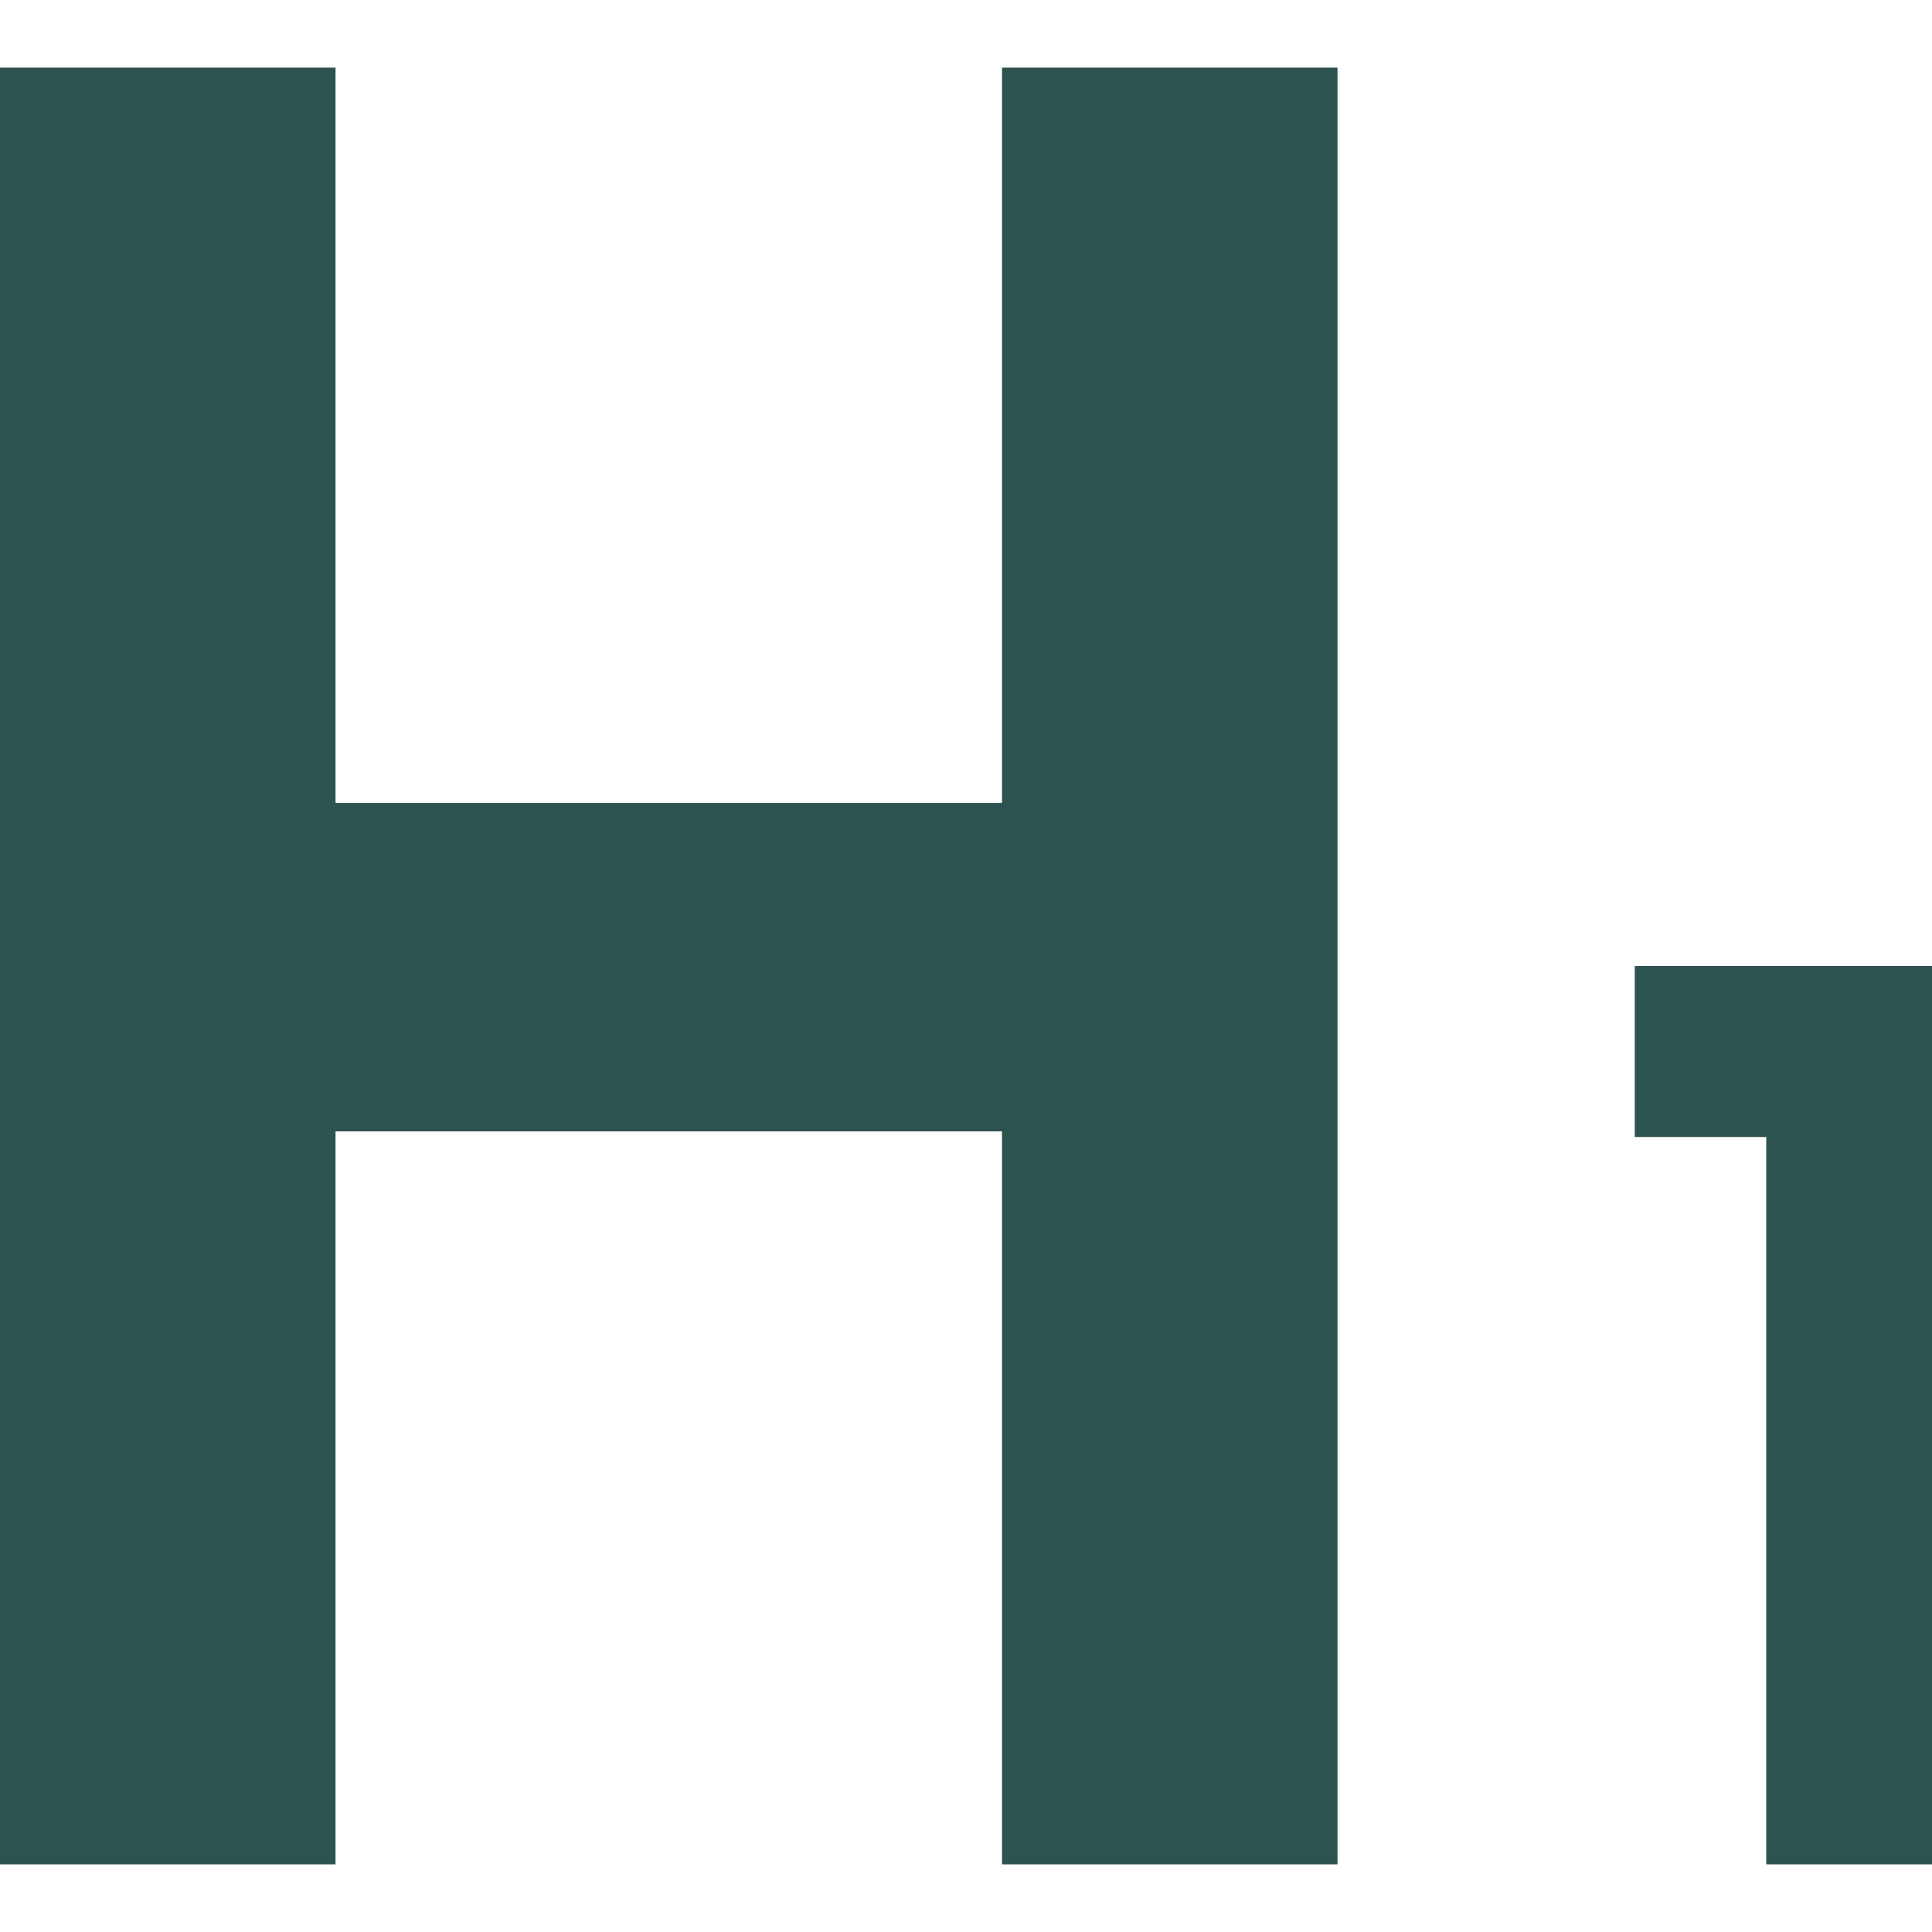
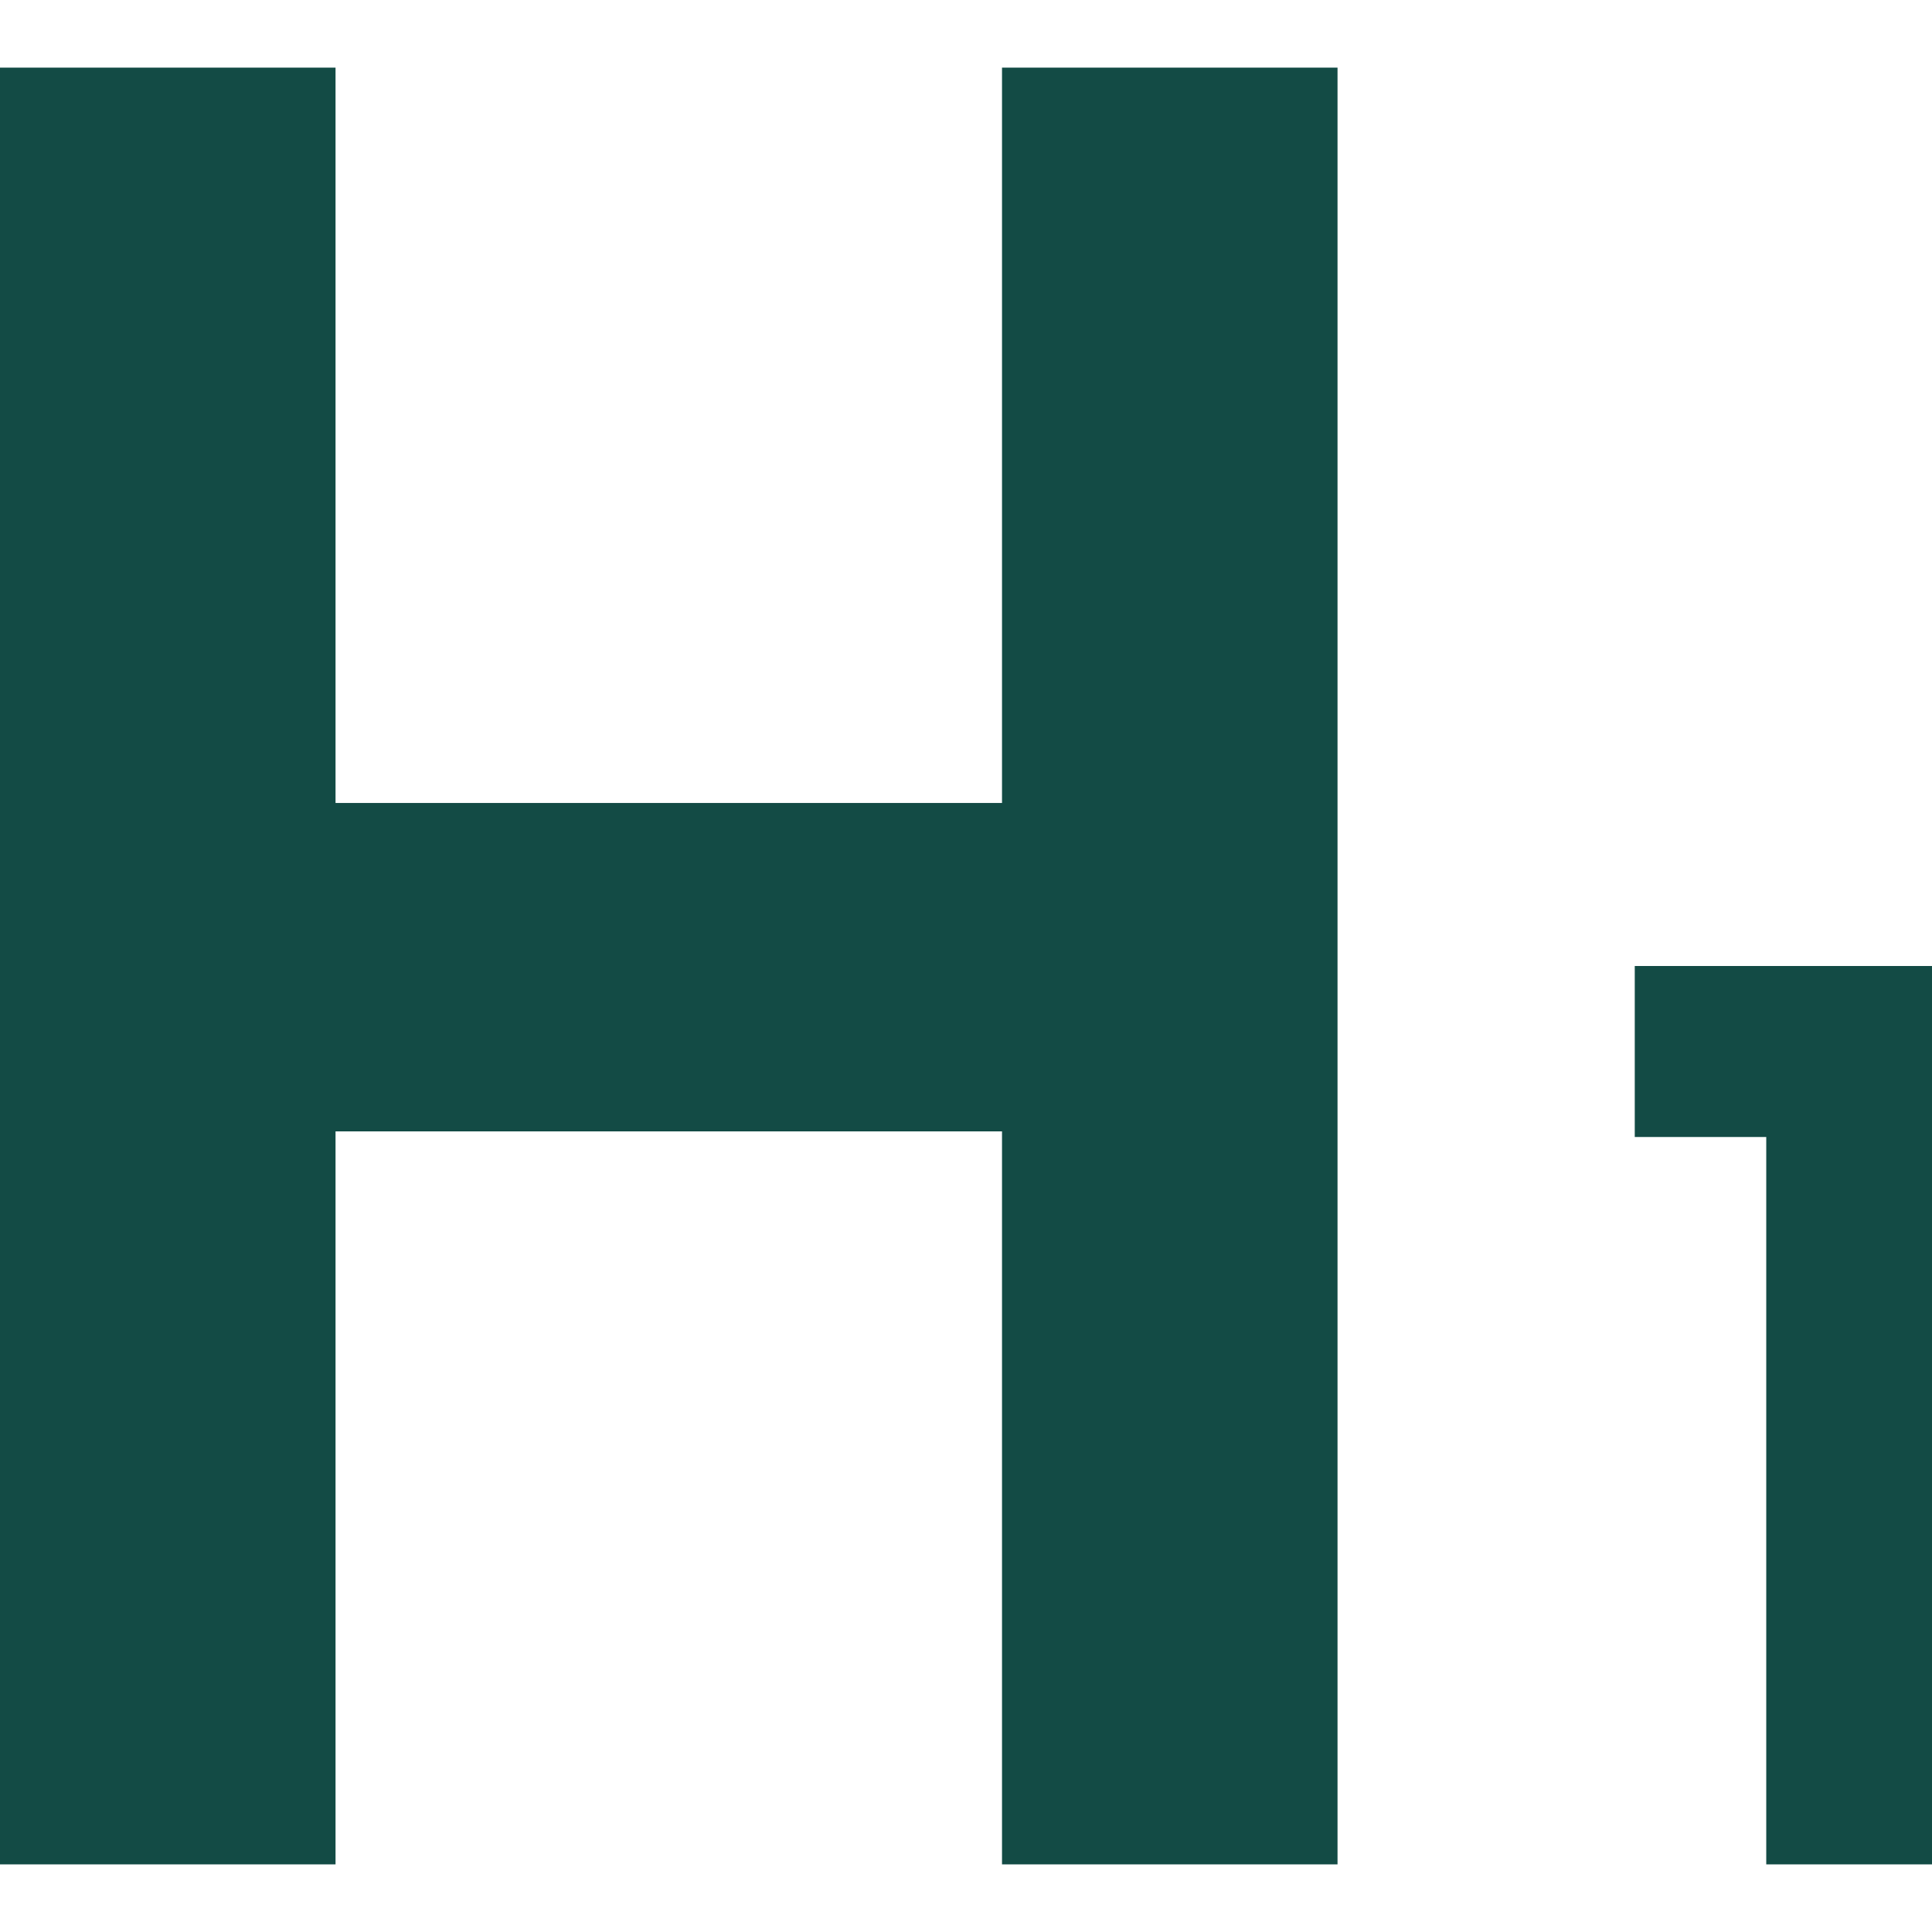
<svg xmlns="http://www.w3.org/2000/svg" width="100" height="100">
-   <path d="M0 96.5v-93h17.367v38.062h34.497V3.5H69.23v93H51.864V58.56H17.367V96.5H0zm91.421 0V58.851h-6.806V50H100v46.5h-8.579z" fill="#2D5351" />
+   <path d="M0 96.5v-93h17.367v38.062h34.497V3.5H69.23v93H51.864V58.56H17.367V96.5H0zm91.421 0V58.851h-6.806V50H100v46.5h-8.579z" fill="#134B45" />
</svg>
